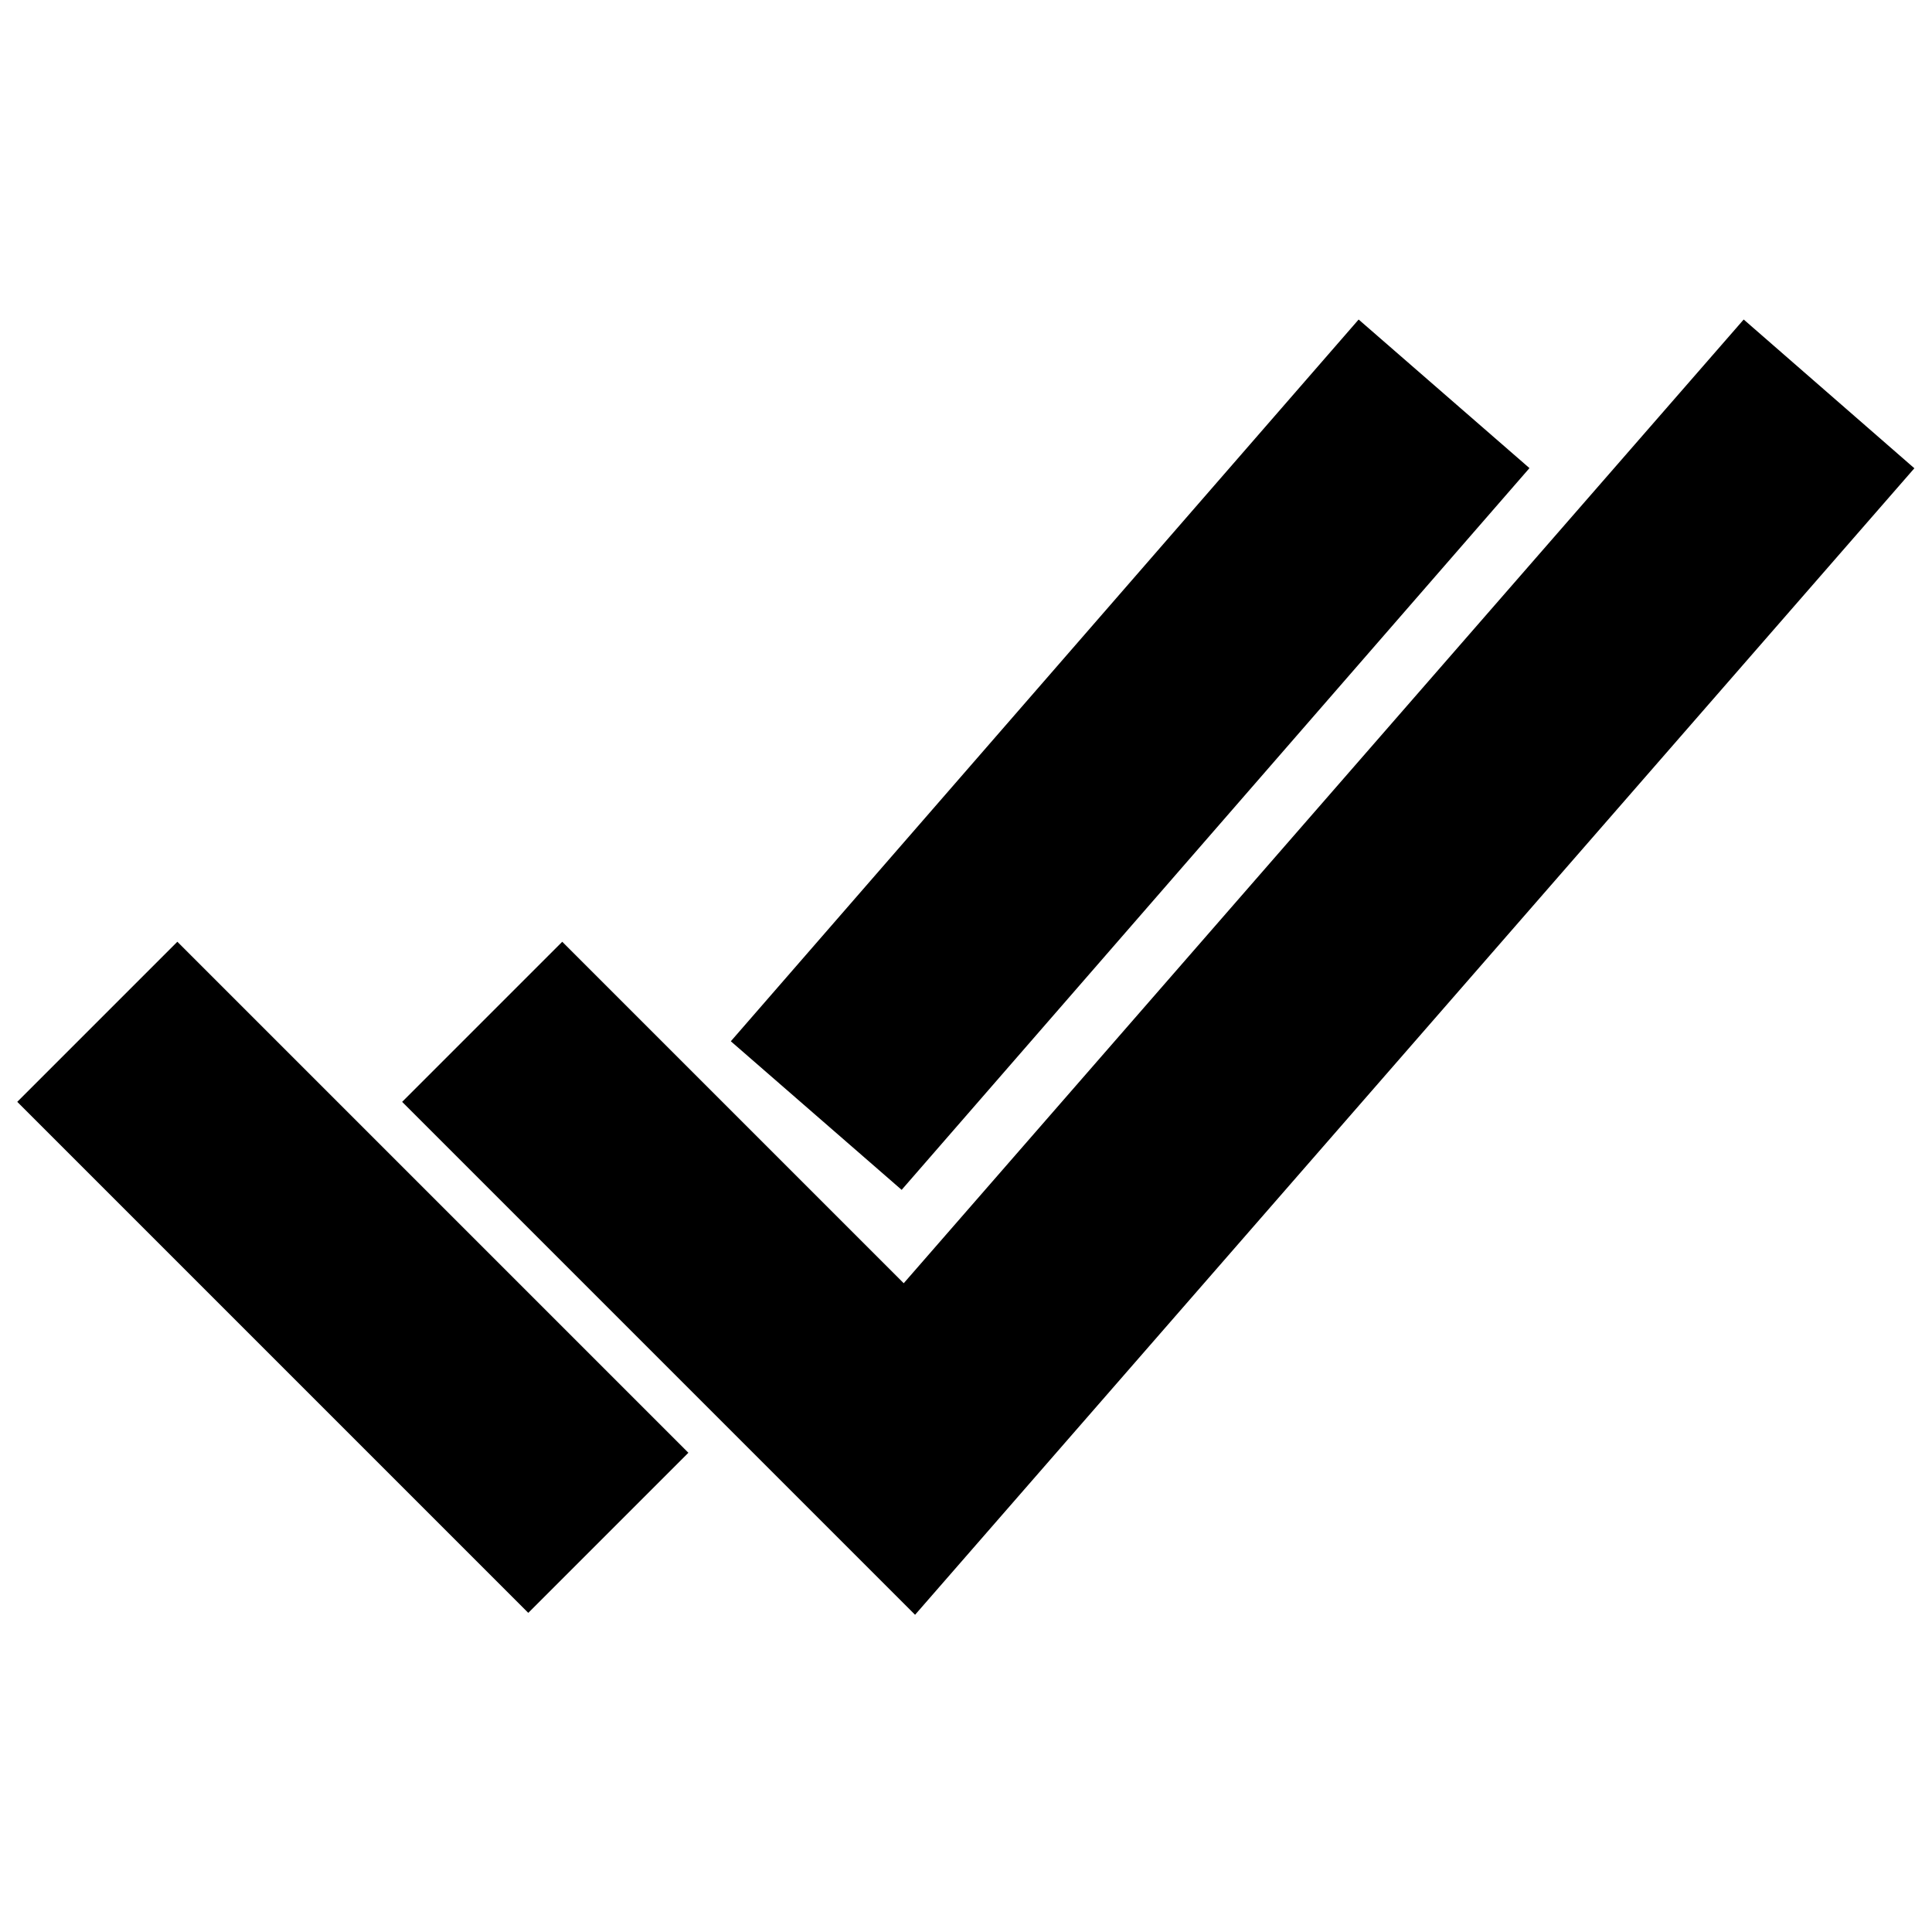
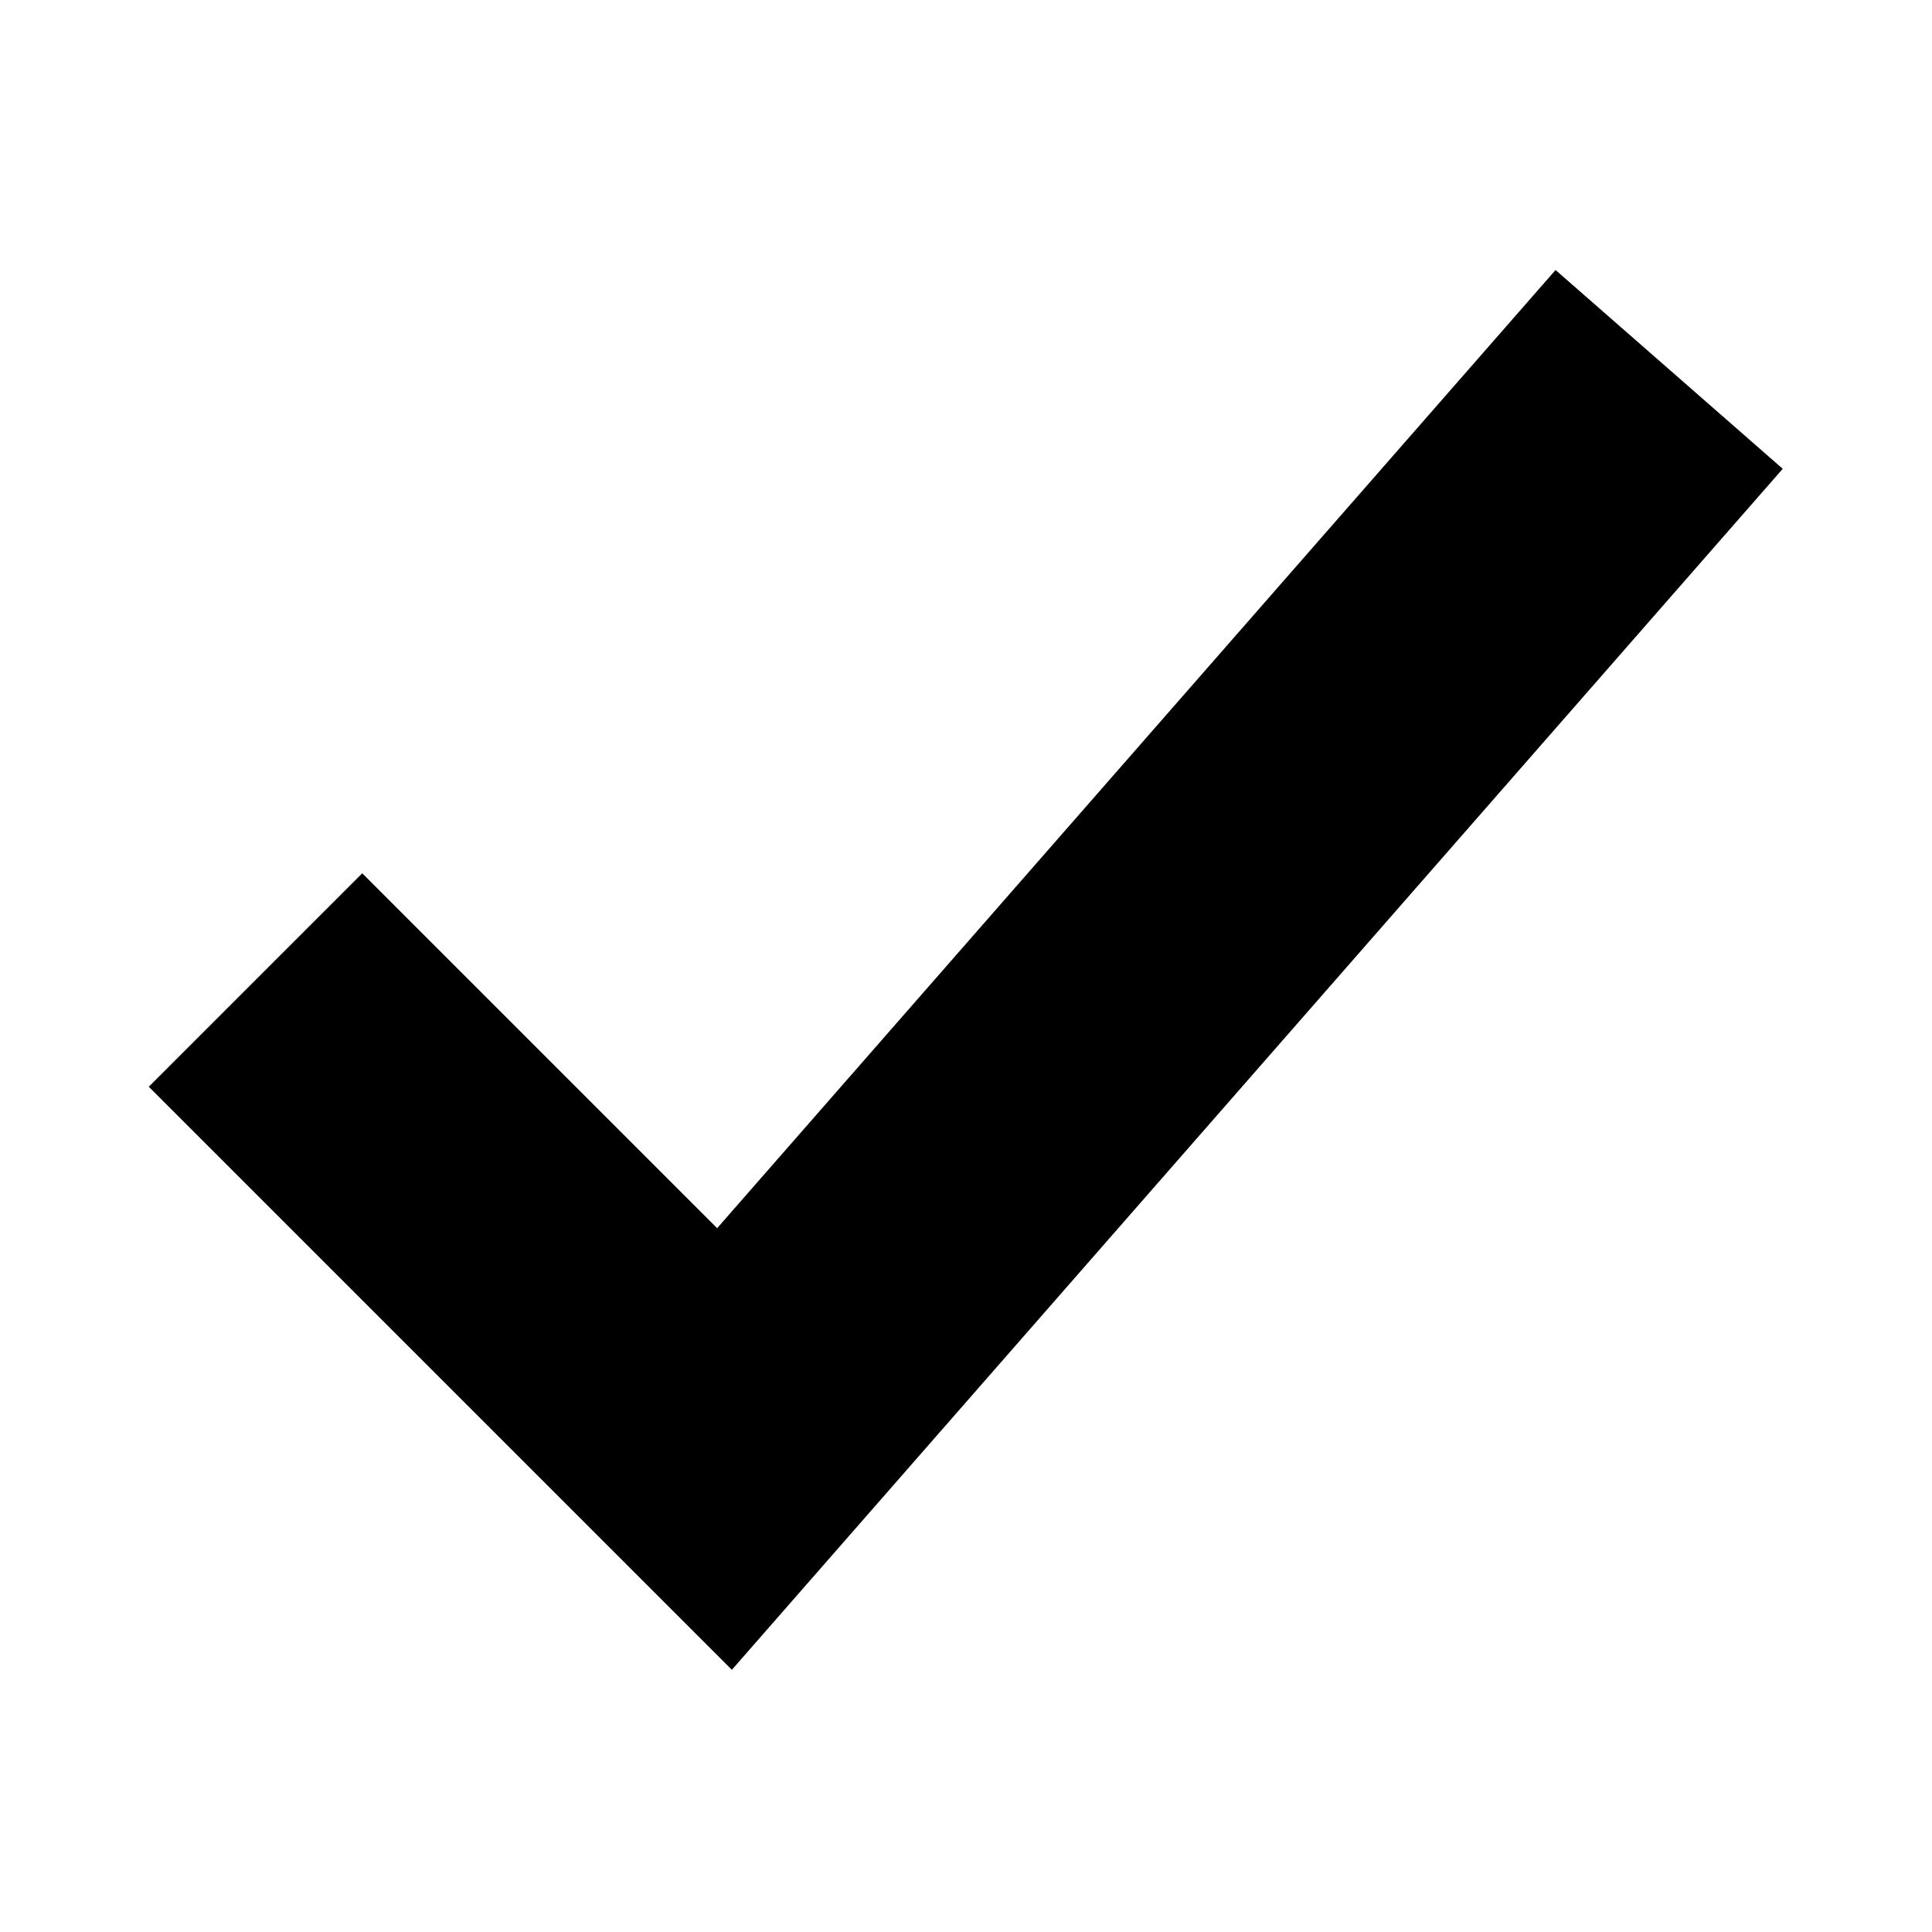
<svg xmlns="http://www.w3.org/2000/svg" class="ionicon" viewBox="0 0 512 512">
-   <path fill="none" stroke="currentColor" stroke-linecap="square" stroke-miterlimit="10" stroke-width="60" d="M465 127L241 384l-92-92M140 385l-93-93M363 127L236 273" />
+   <path fill="none" stroke="currentColor" stroke-linecap="square" stroke-miterlimit="10" stroke-width="80" d="M416 128L192 384l-96-96" />
</svg>
